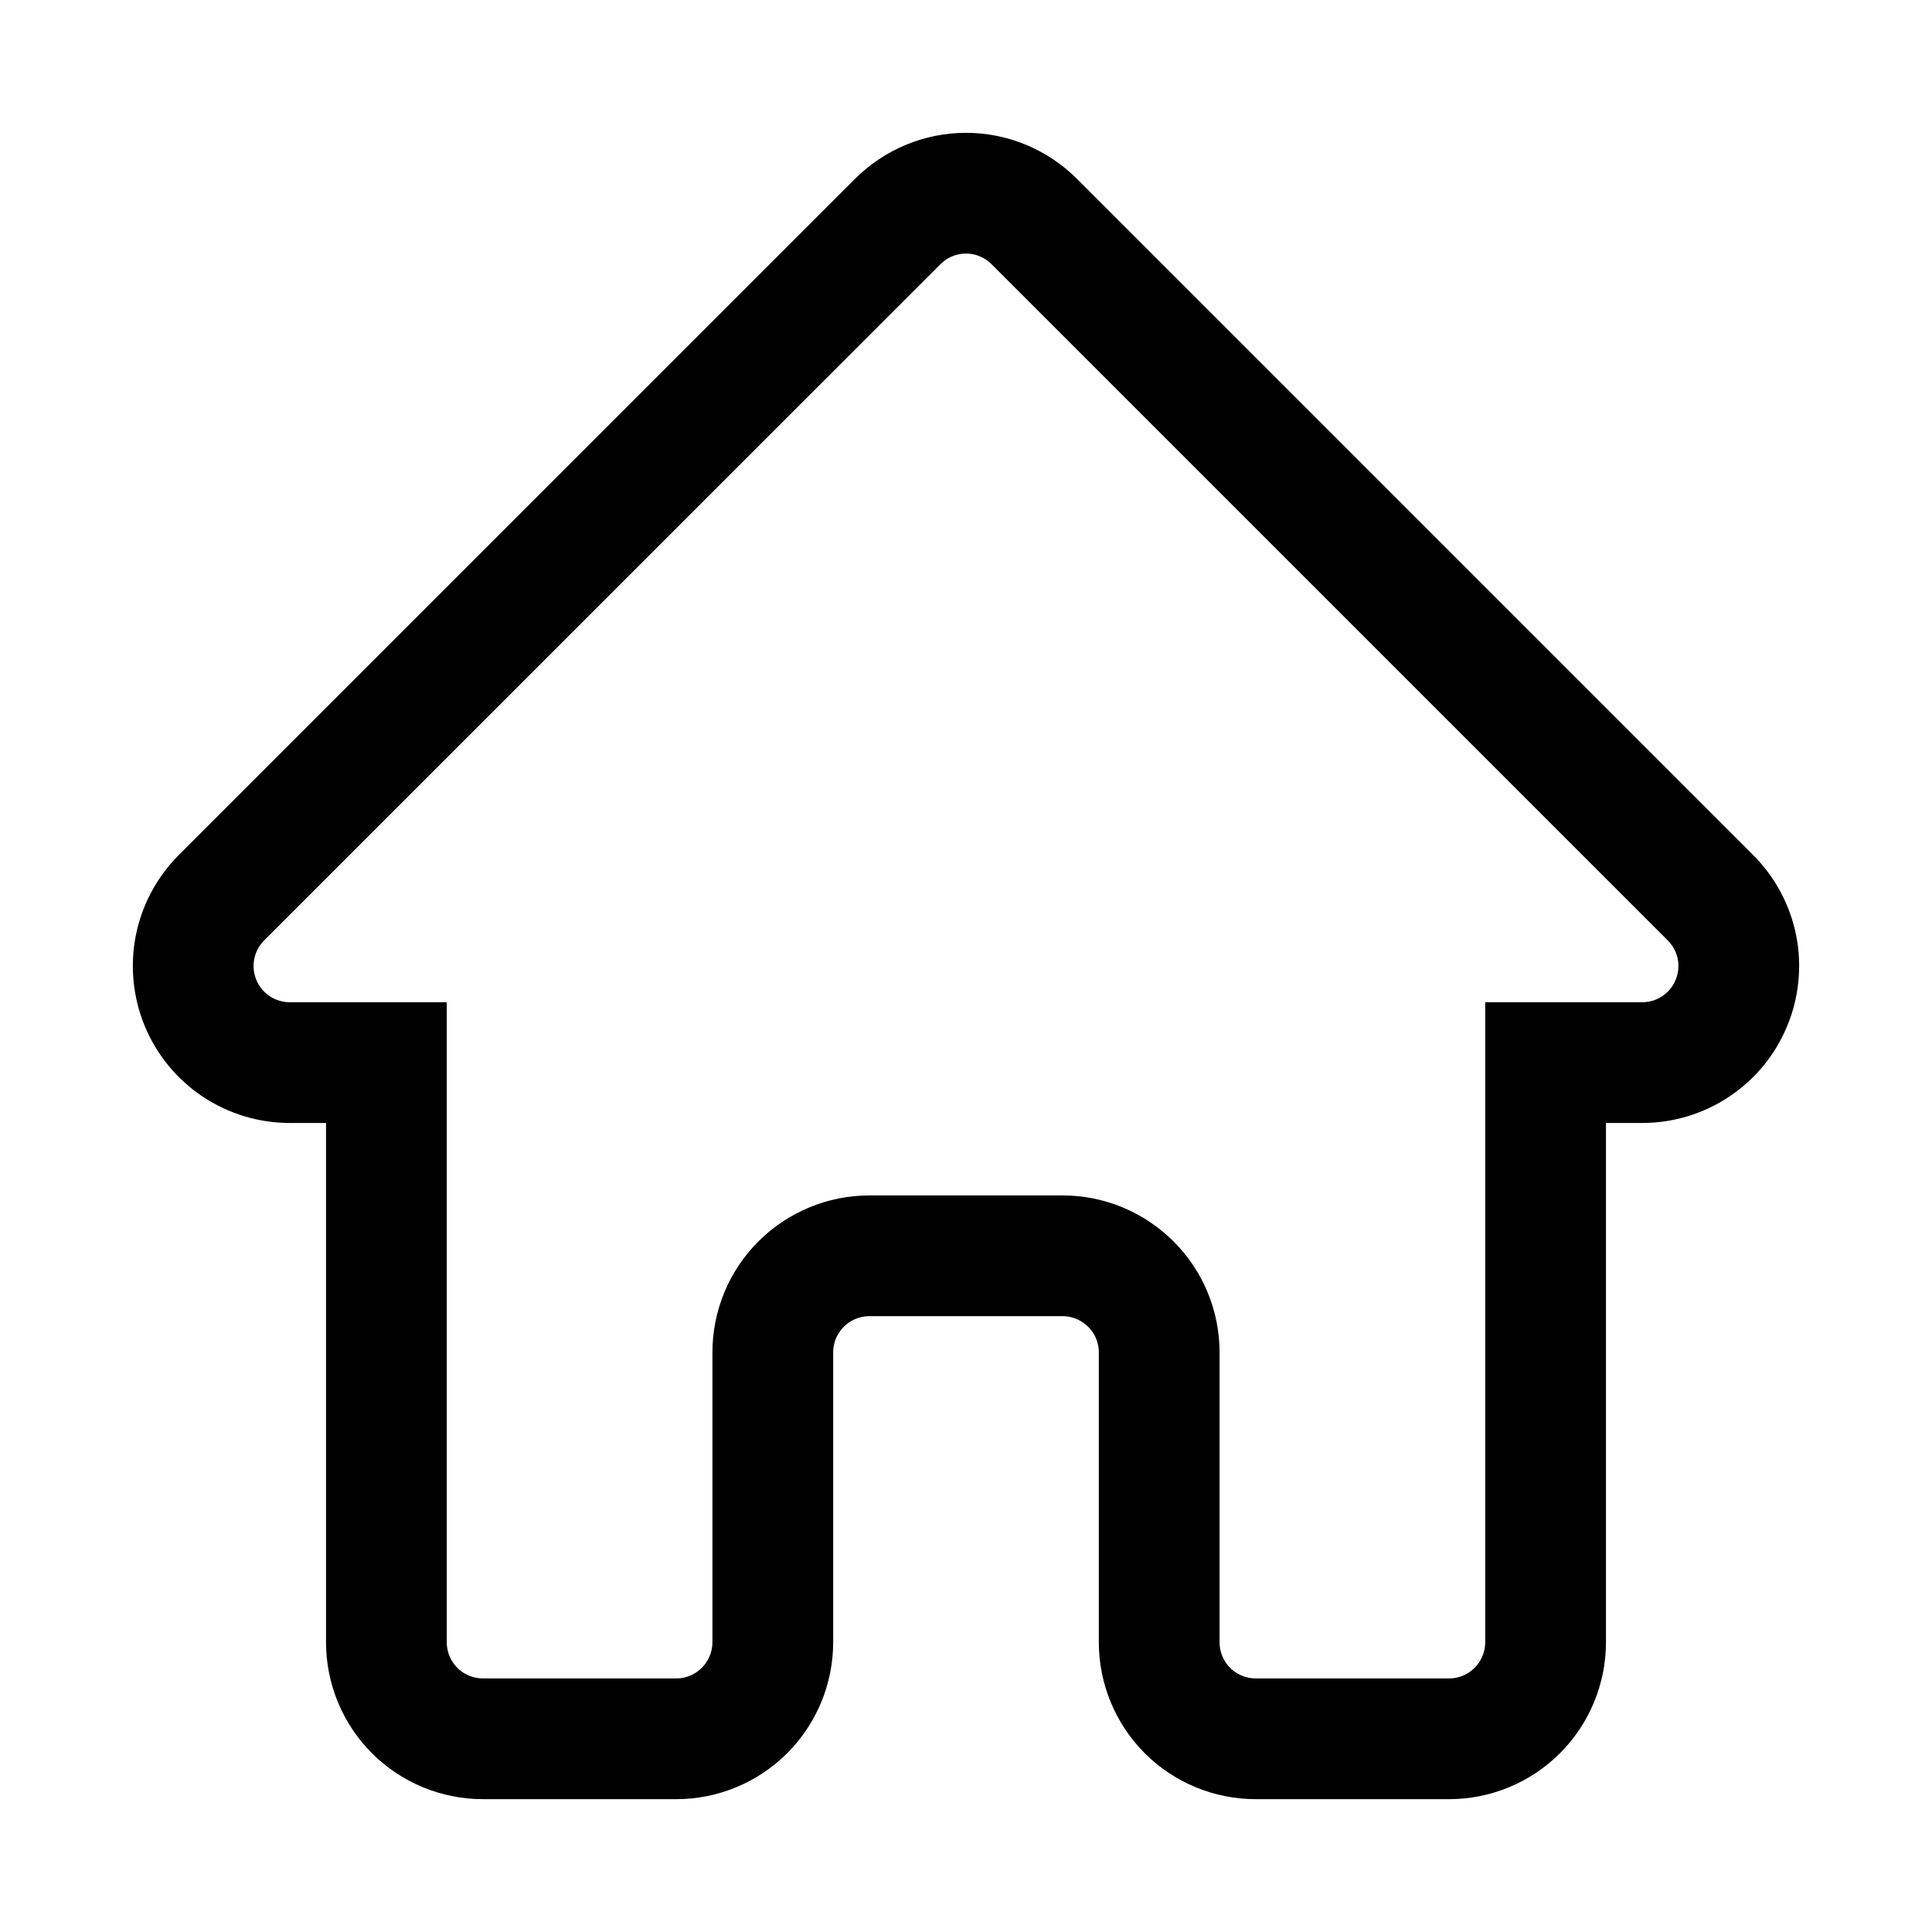
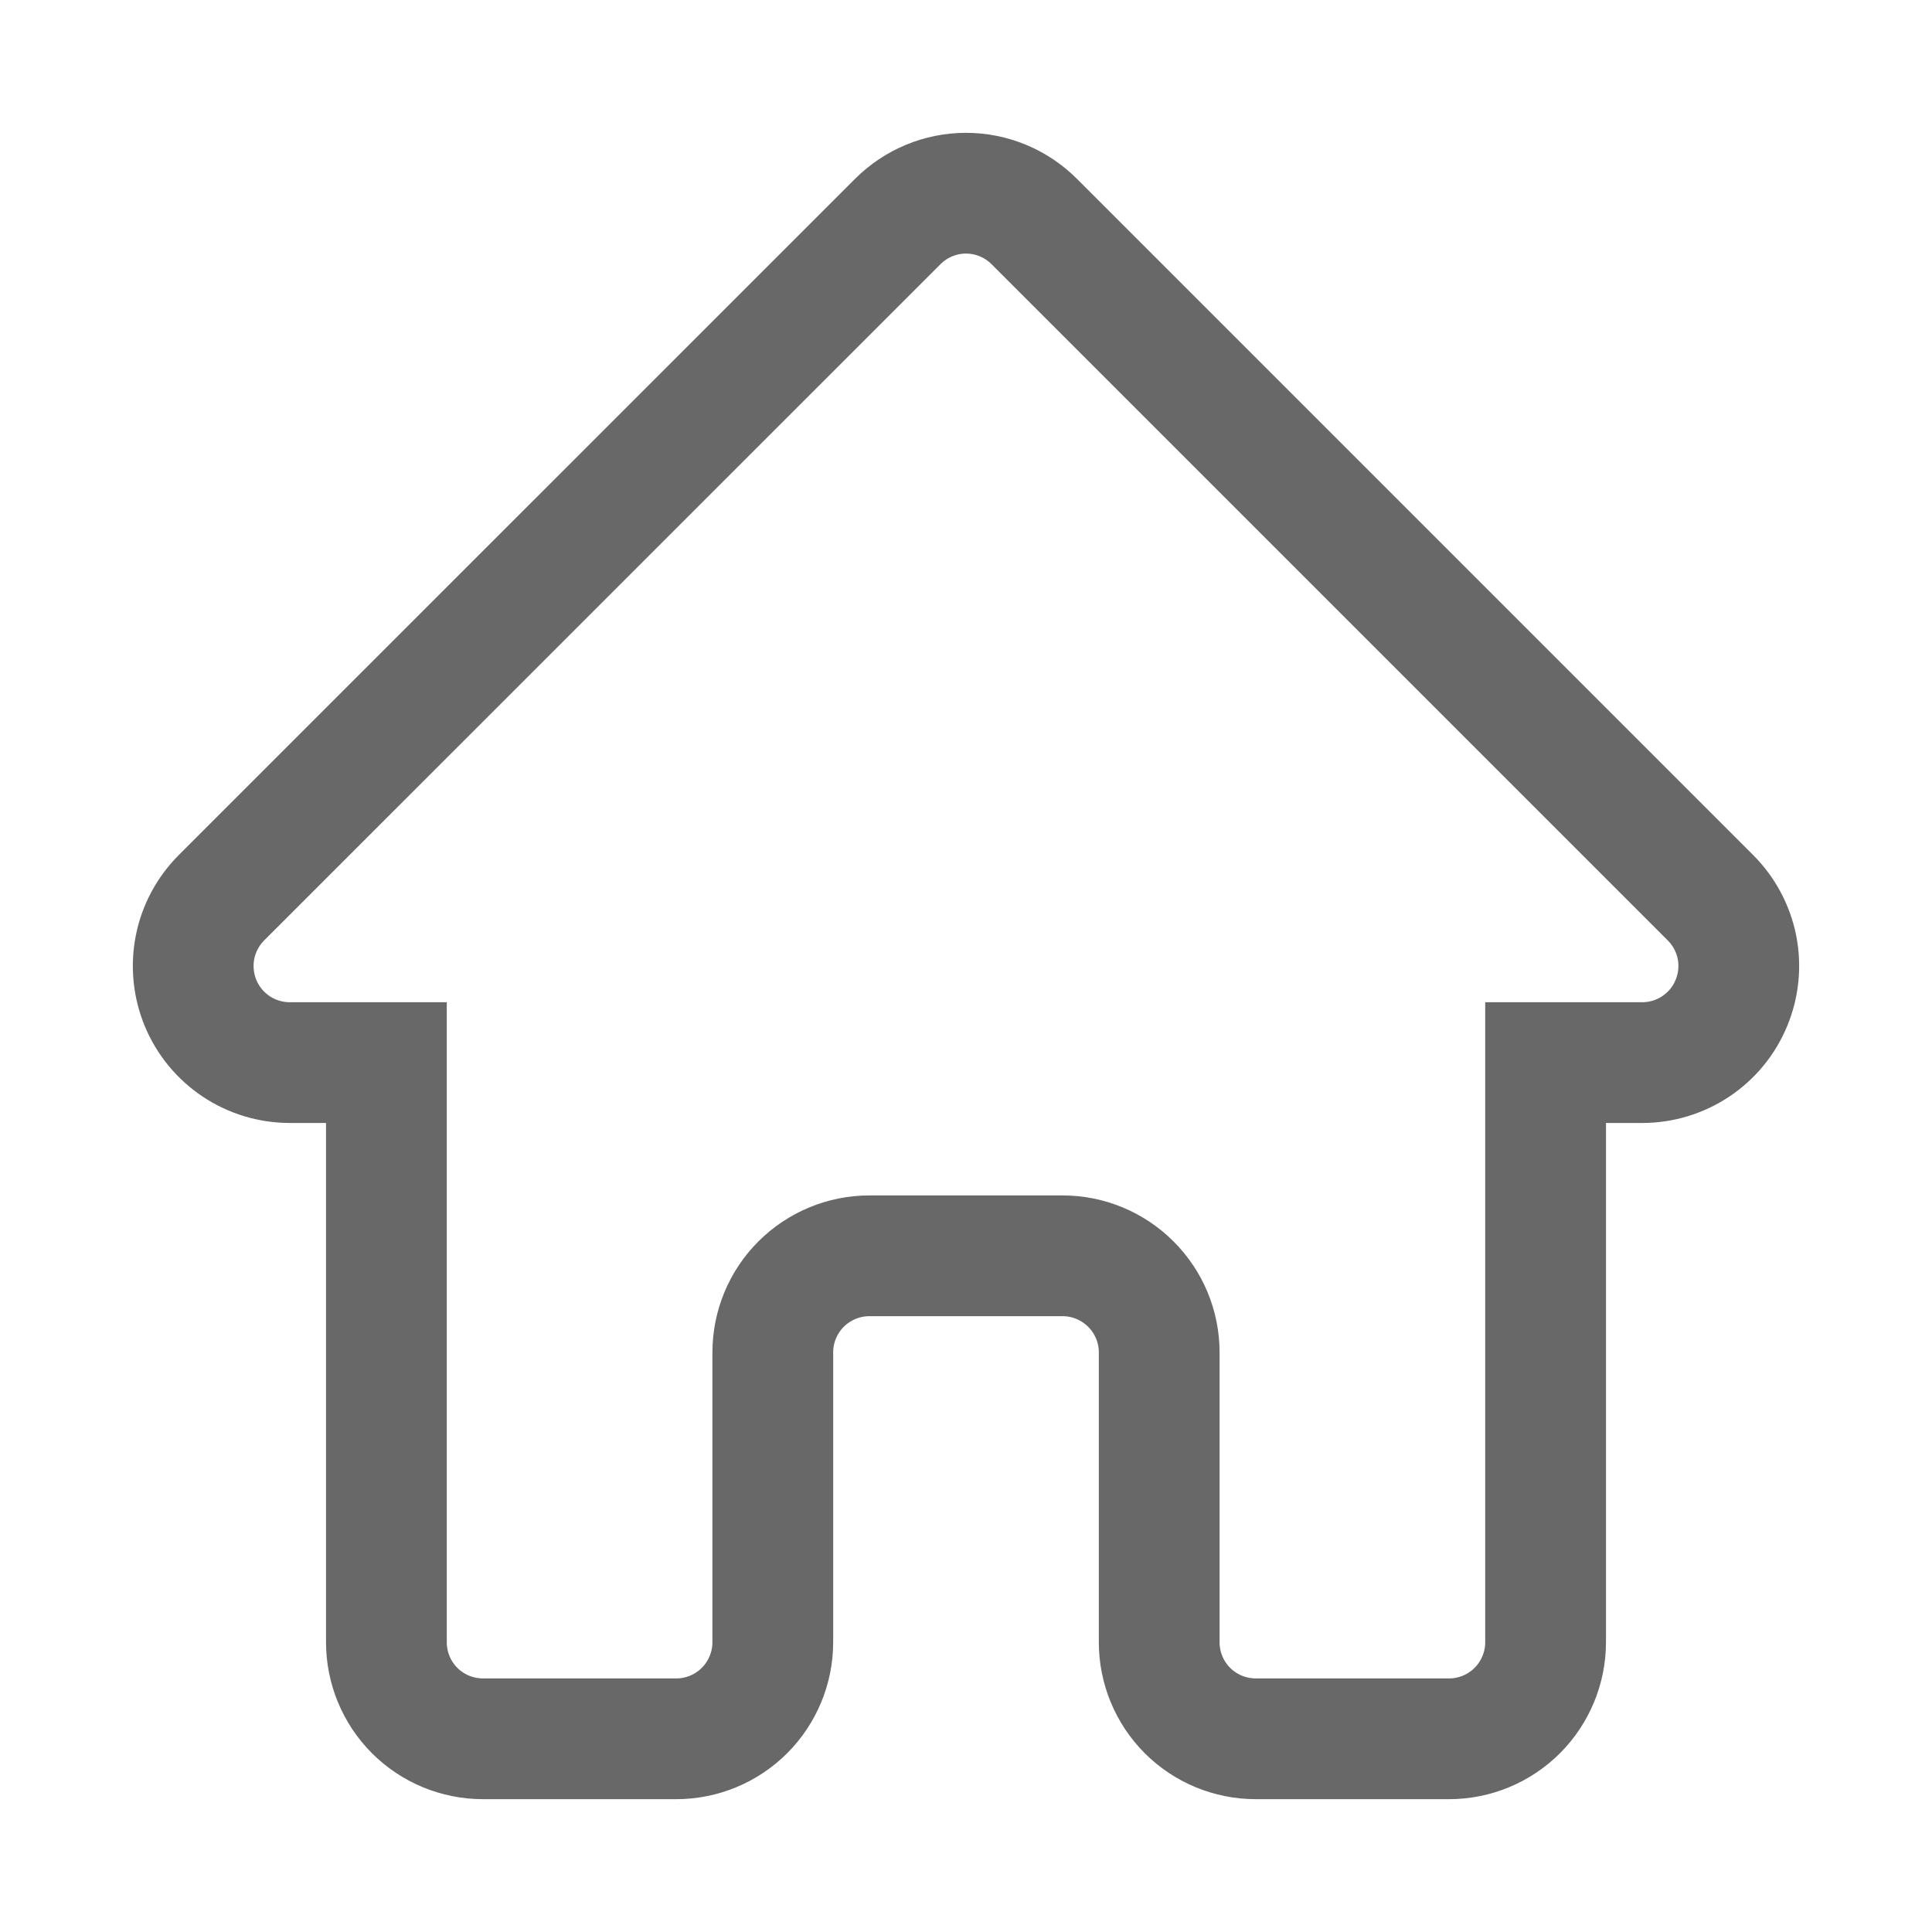
<svg xmlns="http://www.w3.org/2000/svg" width="24" height="24" viewBox="0 0 24 24" fill="none">
-   <path fill-rule="evenodd" clip-rule="evenodd" d="M11.152 2.752C11.377 2.527 11.682 2.4 12 2.4C12.318 2.4 12.623 2.527 12.848 2.752L21.248 11.152C21.416 11.32 21.53 11.533 21.577 11.766C21.623 11.999 21.599 12.24 21.508 12.459C21.418 12.679 21.264 12.866 21.066 12.998C20.869 13.13 20.637 13.2 20.4 13.2H19.2V20.4C19.2 20.718 19.073 21.024 18.848 21.249C18.623 21.474 18.318 21.6 18 21.6H15.6C15.282 21.6 14.976 21.474 14.751 21.249C14.526 21.024 14.4 20.718 14.4 20.4V16.8C14.4 16.482 14.274 16.177 14.048 15.952C13.823 15.727 13.518 15.6 13.2 15.6H10.8C10.482 15.6 10.176 15.727 9.951 15.952C9.726 16.177 9.6 16.482 9.6 16.8V20.4C9.6 20.718 9.473 21.024 9.248 21.249C9.023 21.474 8.718 21.6 8.4 21.6H6C5.682 21.6 5.376 21.474 5.151 21.249C4.926 21.024 4.8 20.718 4.8 20.4V13.2H3.6C3.363 13.2 3.131 13.13 2.933 12.998C2.736 12.866 2.582 12.679 2.491 12.459C2.401 12.24 2.377 11.999 2.423 11.766C2.469 11.533 2.584 11.32 2.751 11.152L11.152 2.752Z" stroke="black" stroke-width="1.5" />
+   <path fill-rule="evenodd" clip-rule="evenodd" d="M11.152 2.752C11.377 2.527 11.682 2.4 12 2.4C12.318 2.4 12.623 2.527 12.848 2.752L21.248 11.152C21.416 11.32 21.53 11.533 21.577 11.766C21.623 11.999 21.599 12.24 21.508 12.459C21.418 12.679 21.264 12.866 21.066 12.998C20.869 13.13 20.637 13.2 20.4 13.2H19.2V20.4C19.2 20.718 19.073 21.024 18.848 21.249C18.623 21.474 18.318 21.6 18 21.6H15.6C15.282 21.6 14.976 21.474 14.751 21.249C14.526 21.024 14.4 20.718 14.4 20.4V16.8C14.4 16.482 14.274 16.177 14.048 15.952C13.823 15.727 13.518 15.6 13.2 15.6H10.8C10.482 15.6 10.176 15.727 9.951 15.952C9.726 16.177 9.6 16.482 9.6 16.8V20.4C9.6 20.718 9.473 21.024 9.248 21.249C9.023 21.474 8.718 21.6 8.4 21.6H6C5.682 21.6 5.376 21.474 5.151 21.249C4.926 21.024 4.8 20.718 4.8 20.4V13.2H3.6C3.363 13.2 3.131 13.13 2.933 12.998C2.736 12.866 2.582 12.679 2.491 12.459C2.401 12.24 2.377 11.999 2.423 11.766C2.469 11.533 2.584 11.32 2.751 11.152L11.152 2.752Z" stroke="#686868" stroke-width="1.5" />
</svg>
